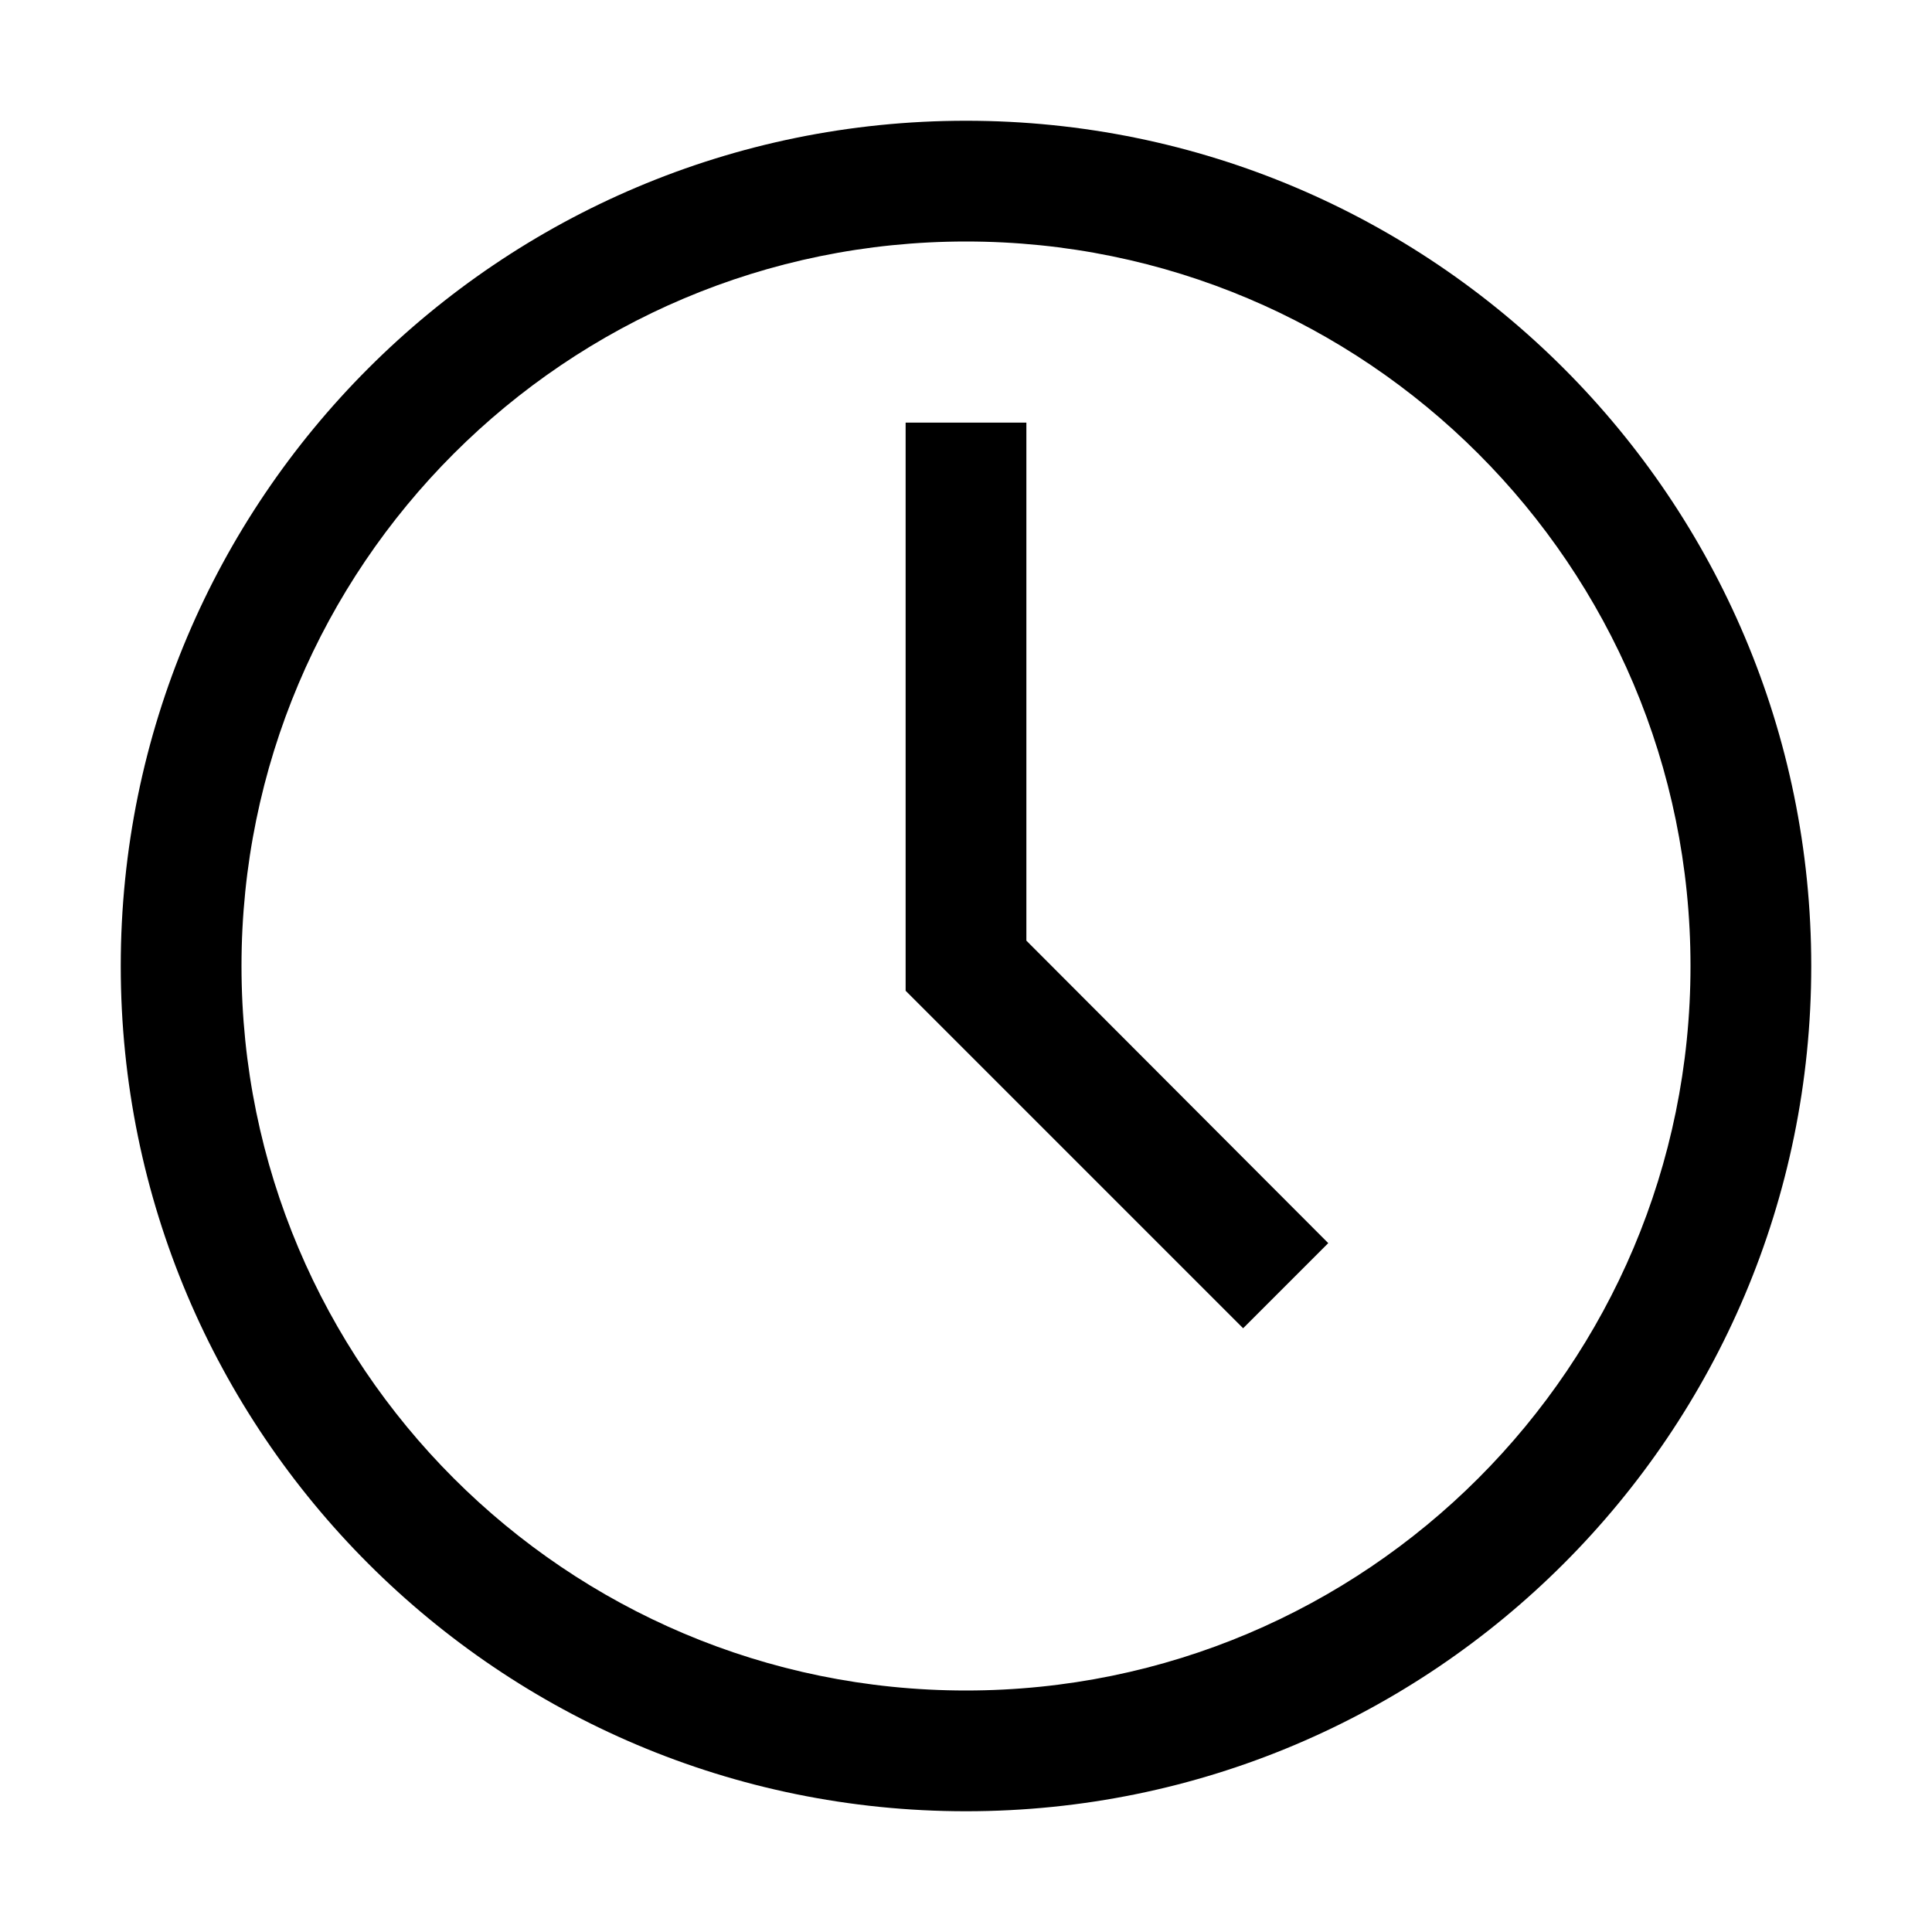
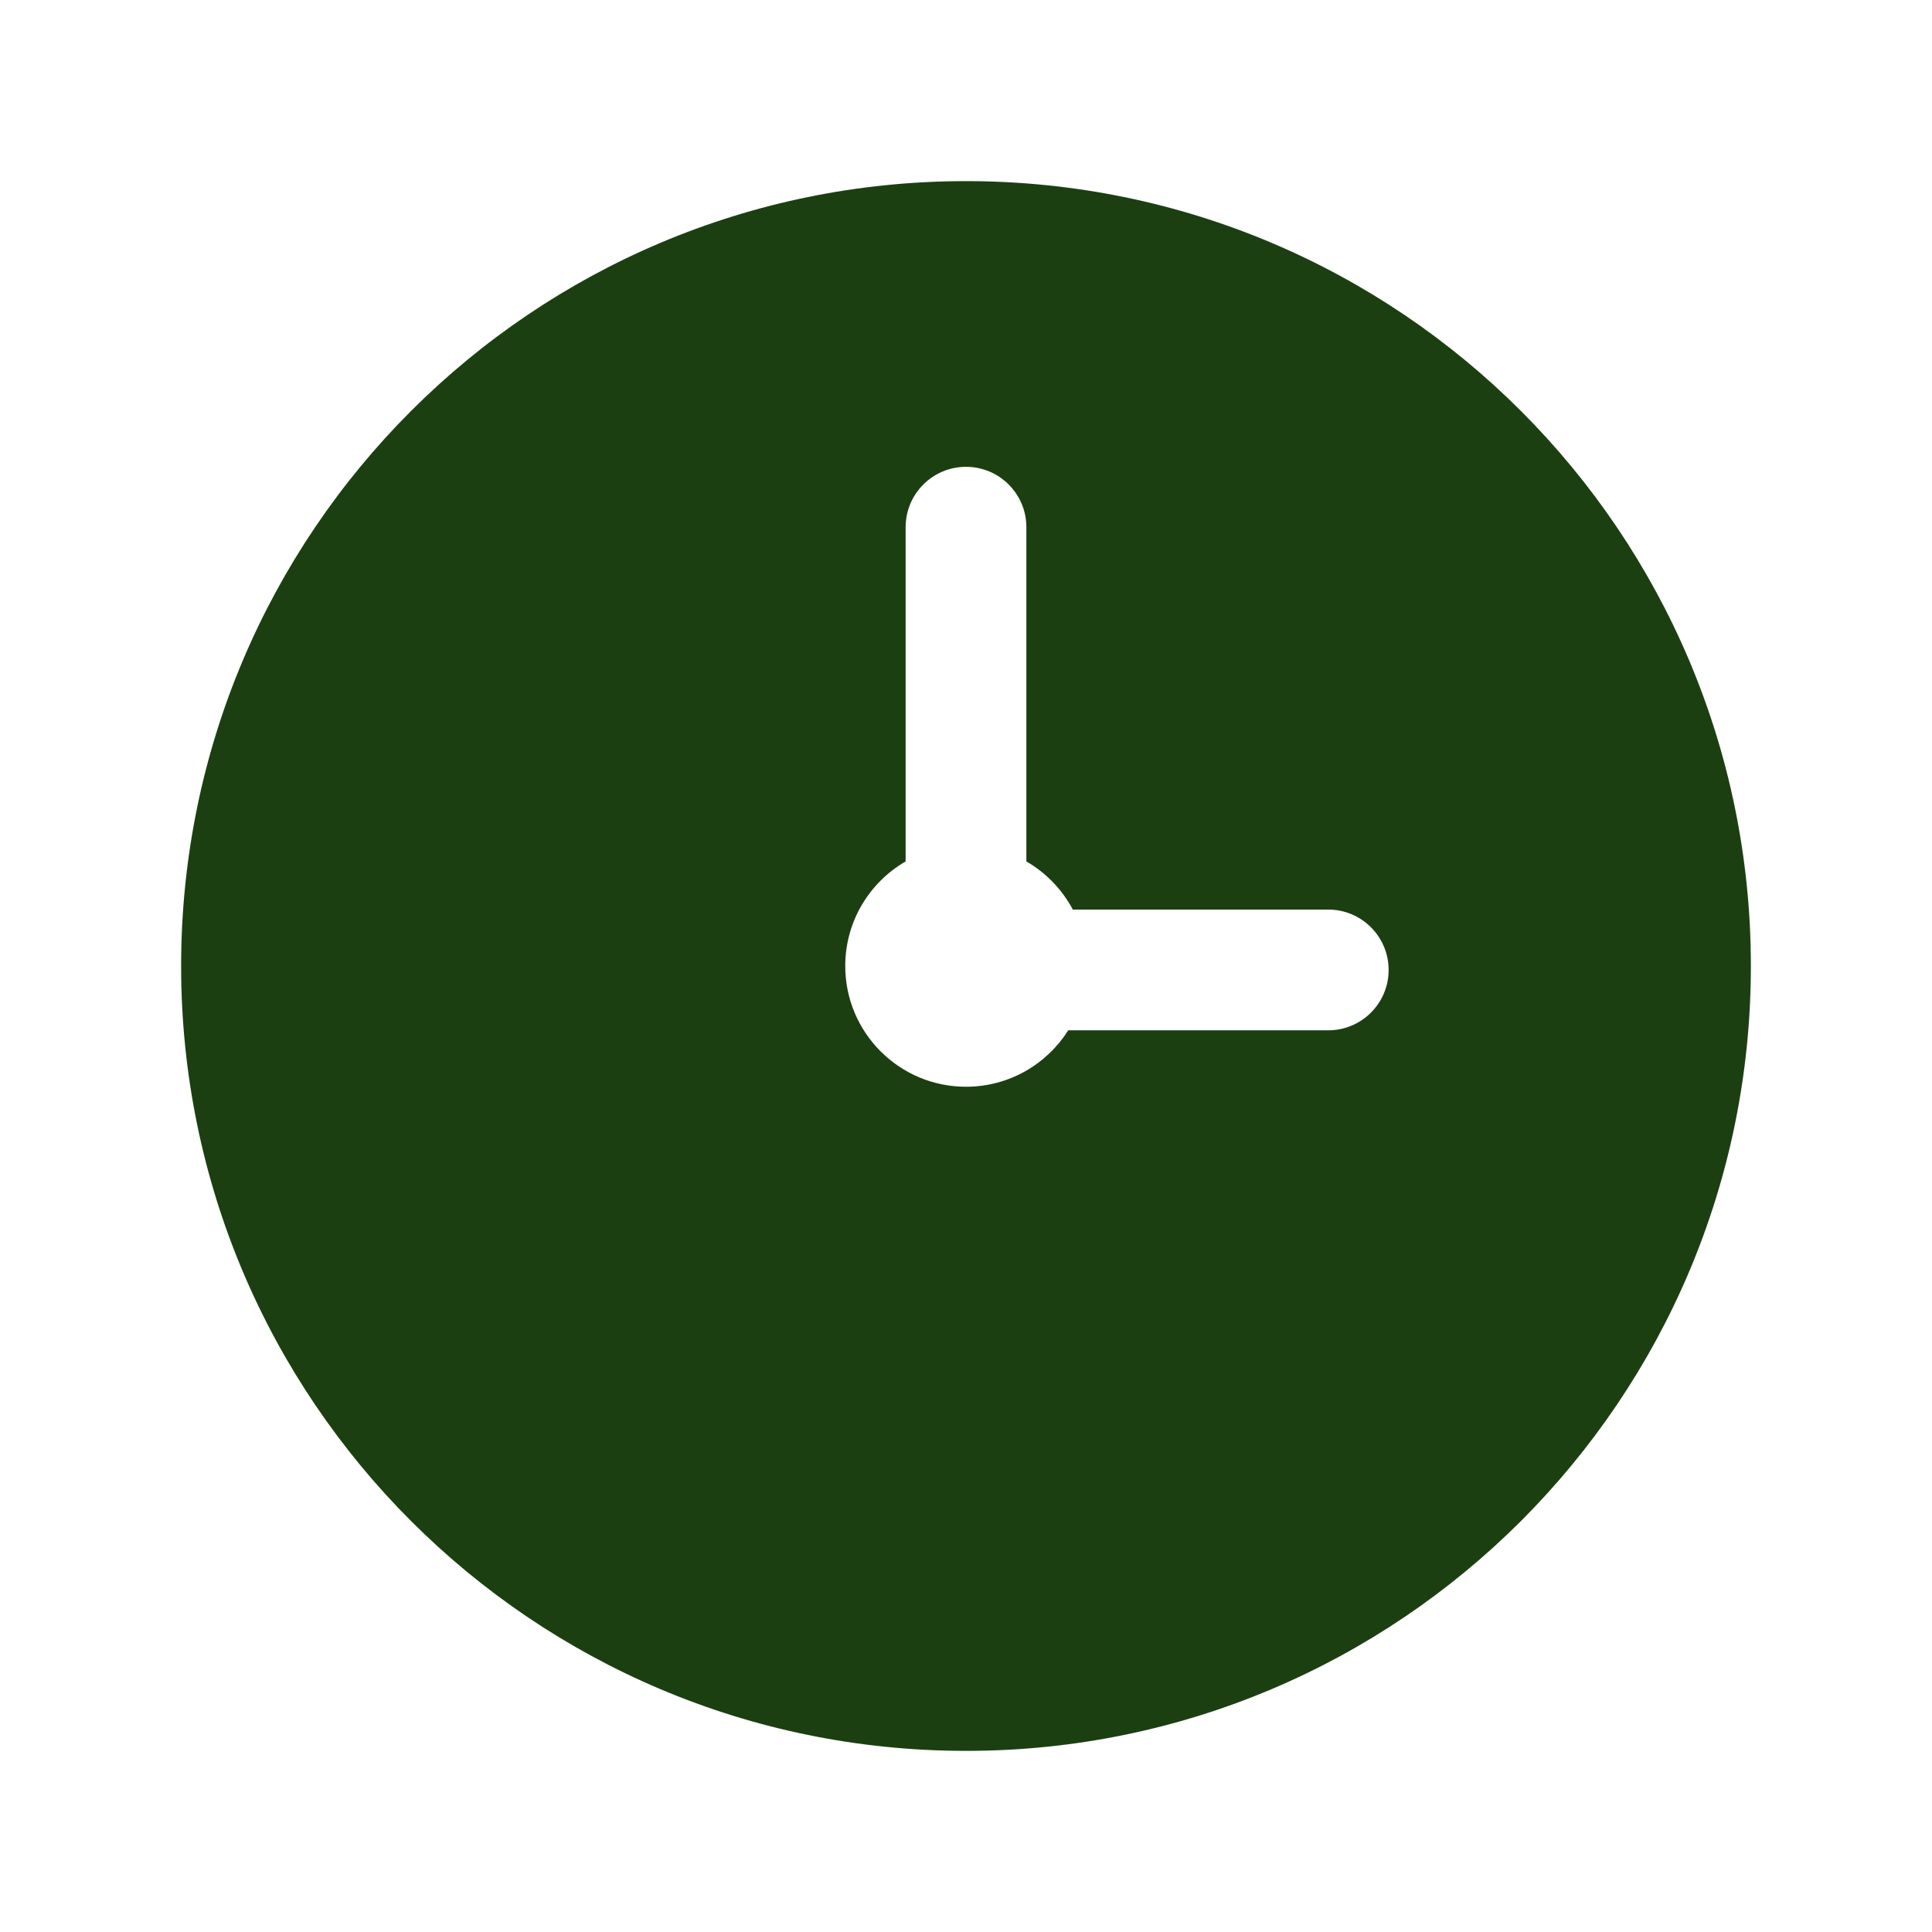
- <svg xmlns="http://www.w3.org/2000/svg" id="icon" viewBox="0 0 32 32">
-   <defs>
-     <style>.cls-1{fill:none;}</style>
-   </defs>
-   <path d="M16,30A14,14,0,1,1,30,16,14,14,0,0,1,16,30ZM16,4A12,12,0,1,0,28,16,12,12,0,0,0,16,4Z" />
-   <polygon points="20.59 22 15 16.41 15 7 17 7 17 15.58 22 20.59 20.59 22" />
-   <rect id="_Transparent_Rectangle_" data-name="&lt;Transparent Rectangle&gt;" class="cls-1" width="32" height="32" />
+ <svg xmlns="http://www.w3.org/2000/svg" width="24" height="24" viewBox="0 0 24 24" fill="none">
+   <path fill-rule="evenodd" clip-rule="evenodd" d="M12 21.75C17.385 21.75 21.75 17.385 21.75 12C21.75 6.615 17.385 2.25 12 2.25C6.615 2.25 2.25 6.615 2.25 12C2.25 17.385 6.615 21.75 12 21.75ZM16.5 11.299L13.327 11.299C13.194 11.05 12.994 10.842 12.75 10.701L12.75 6.549C12.75 6.135 12.414 5.799 12 5.799C11.586 5.799 11.25 6.135 11.25 6.549L11.25 10.701C10.802 10.96 10.5 11.445 10.5 12C10.5 12.828 11.172 13.5 12 13.5C12.535 13.5 13.004 13.22 13.27 12.799L16.5 12.799C16.914 12.799 17.25 12.463 17.25 12.049C17.25 11.635 16.914 11.299 16.5 11.299Z" fill="#1C3F11" />
</svg>
